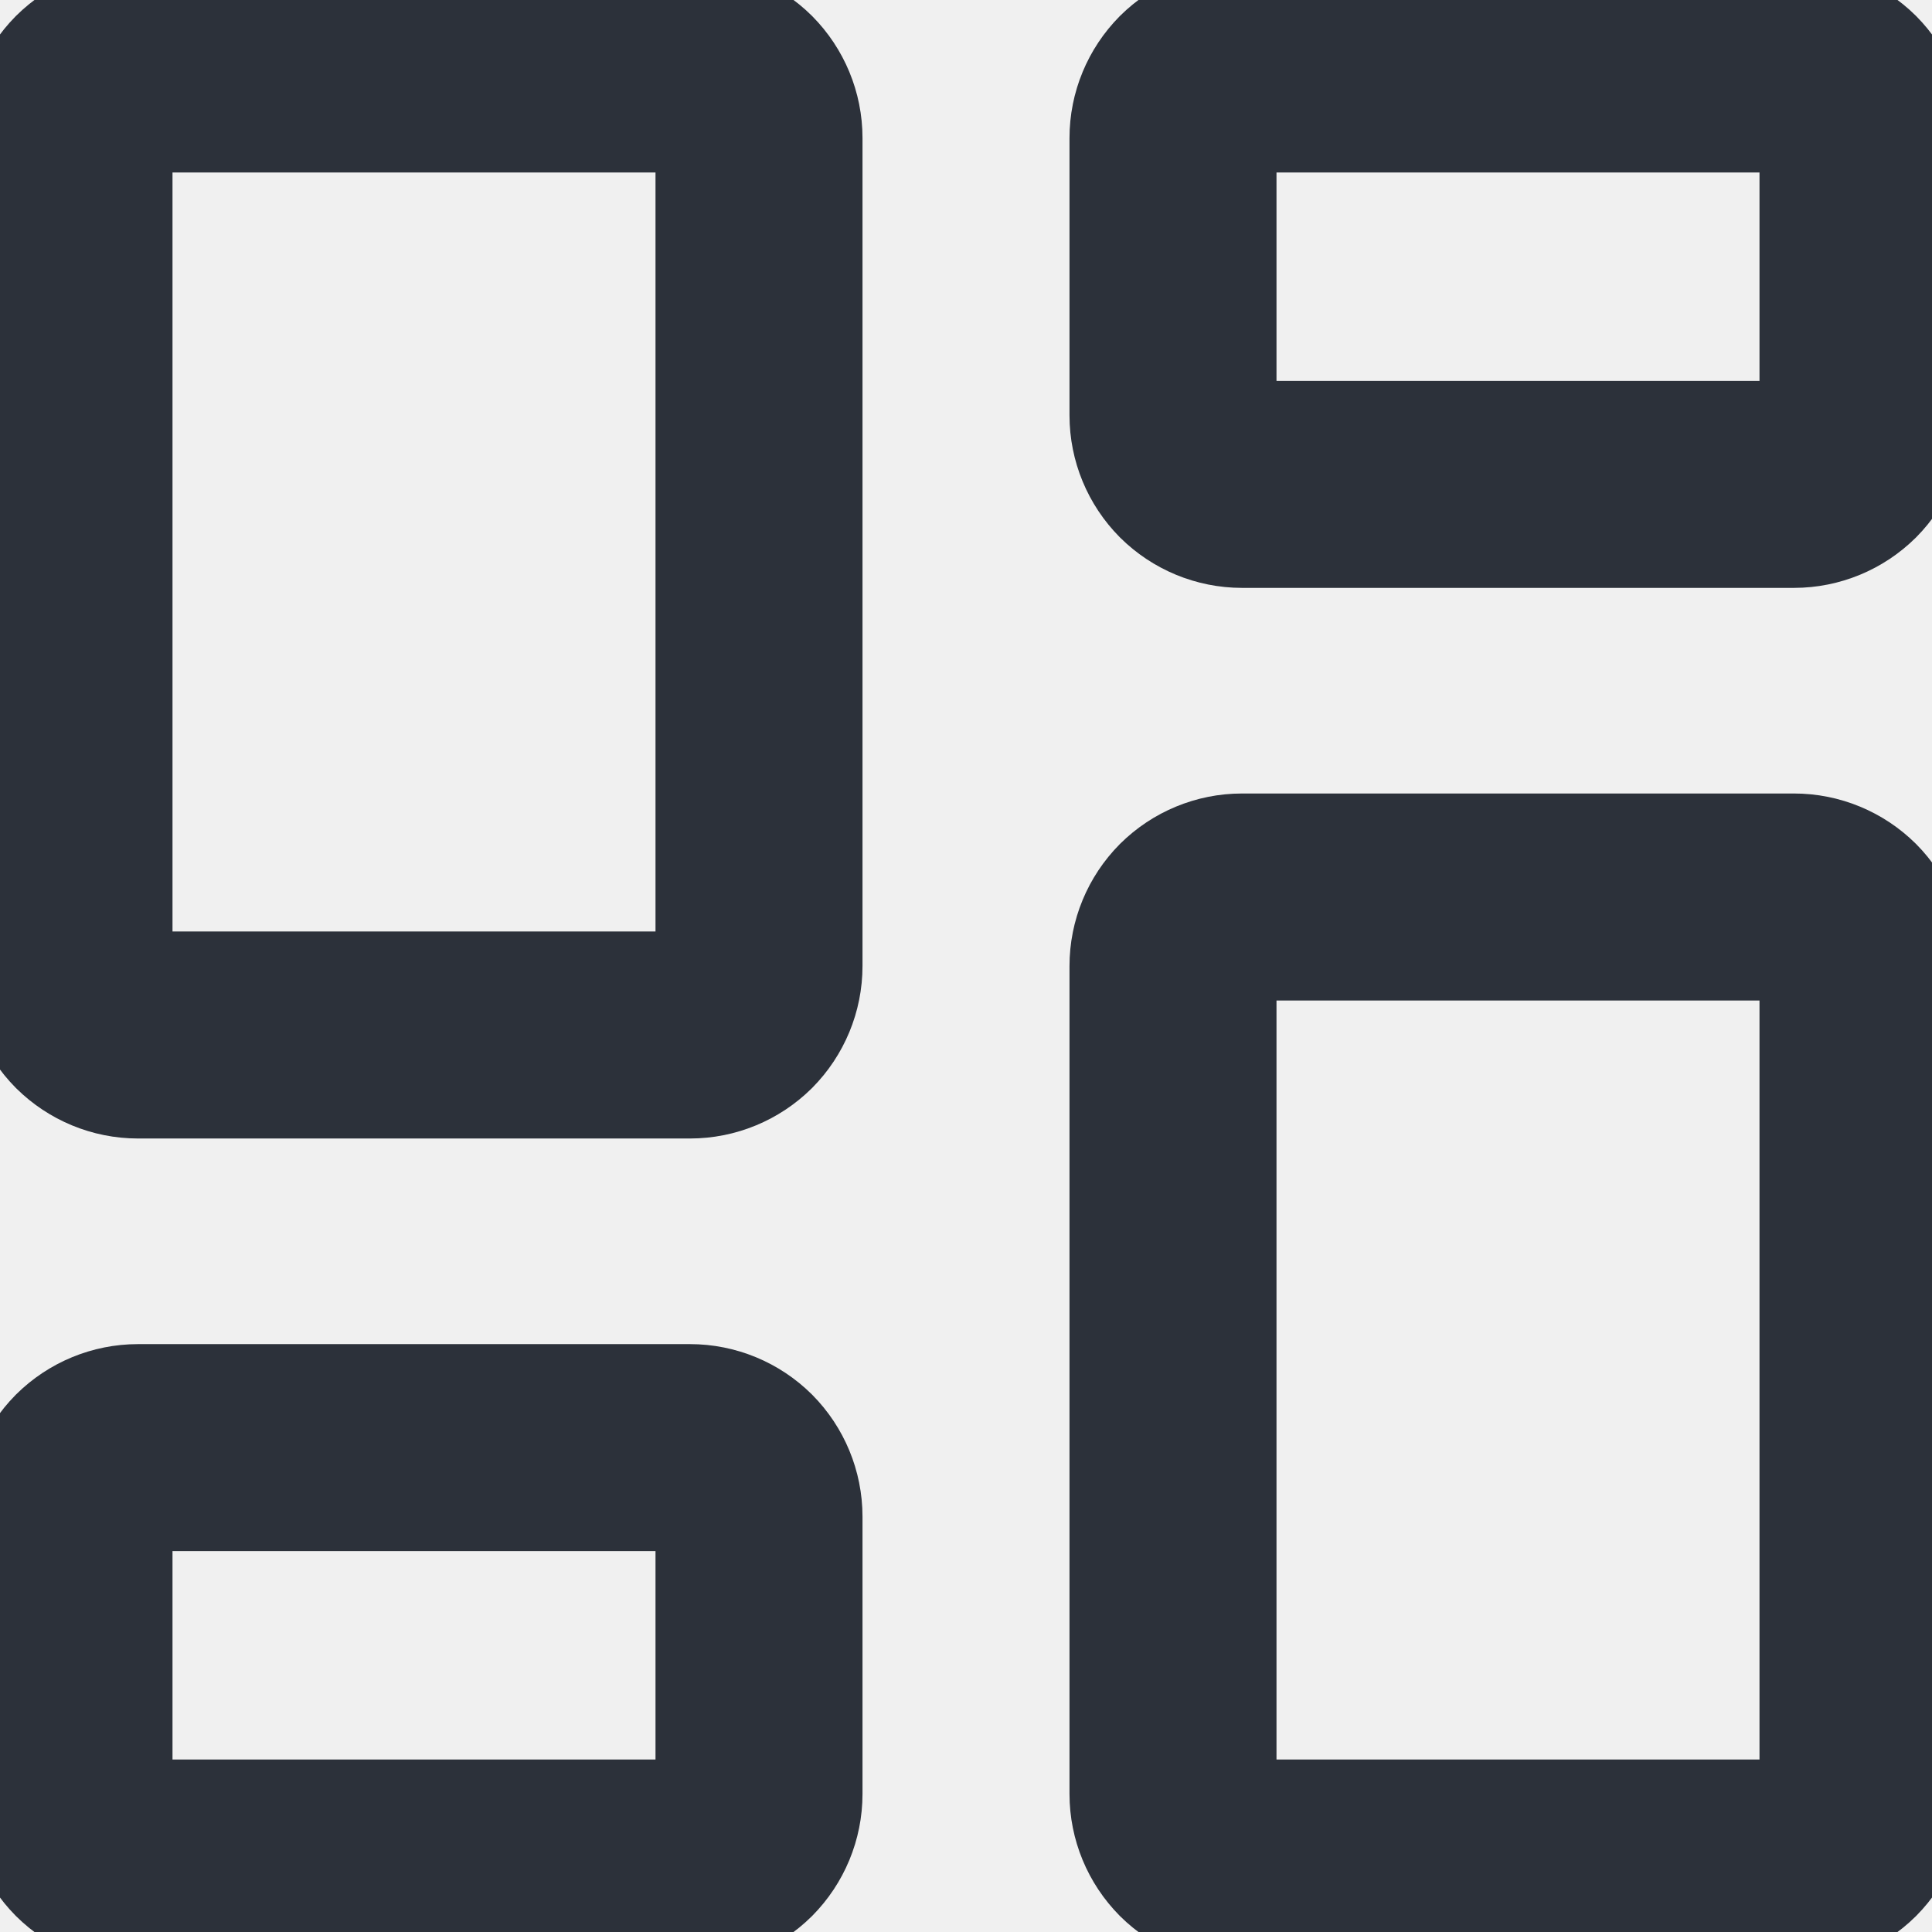
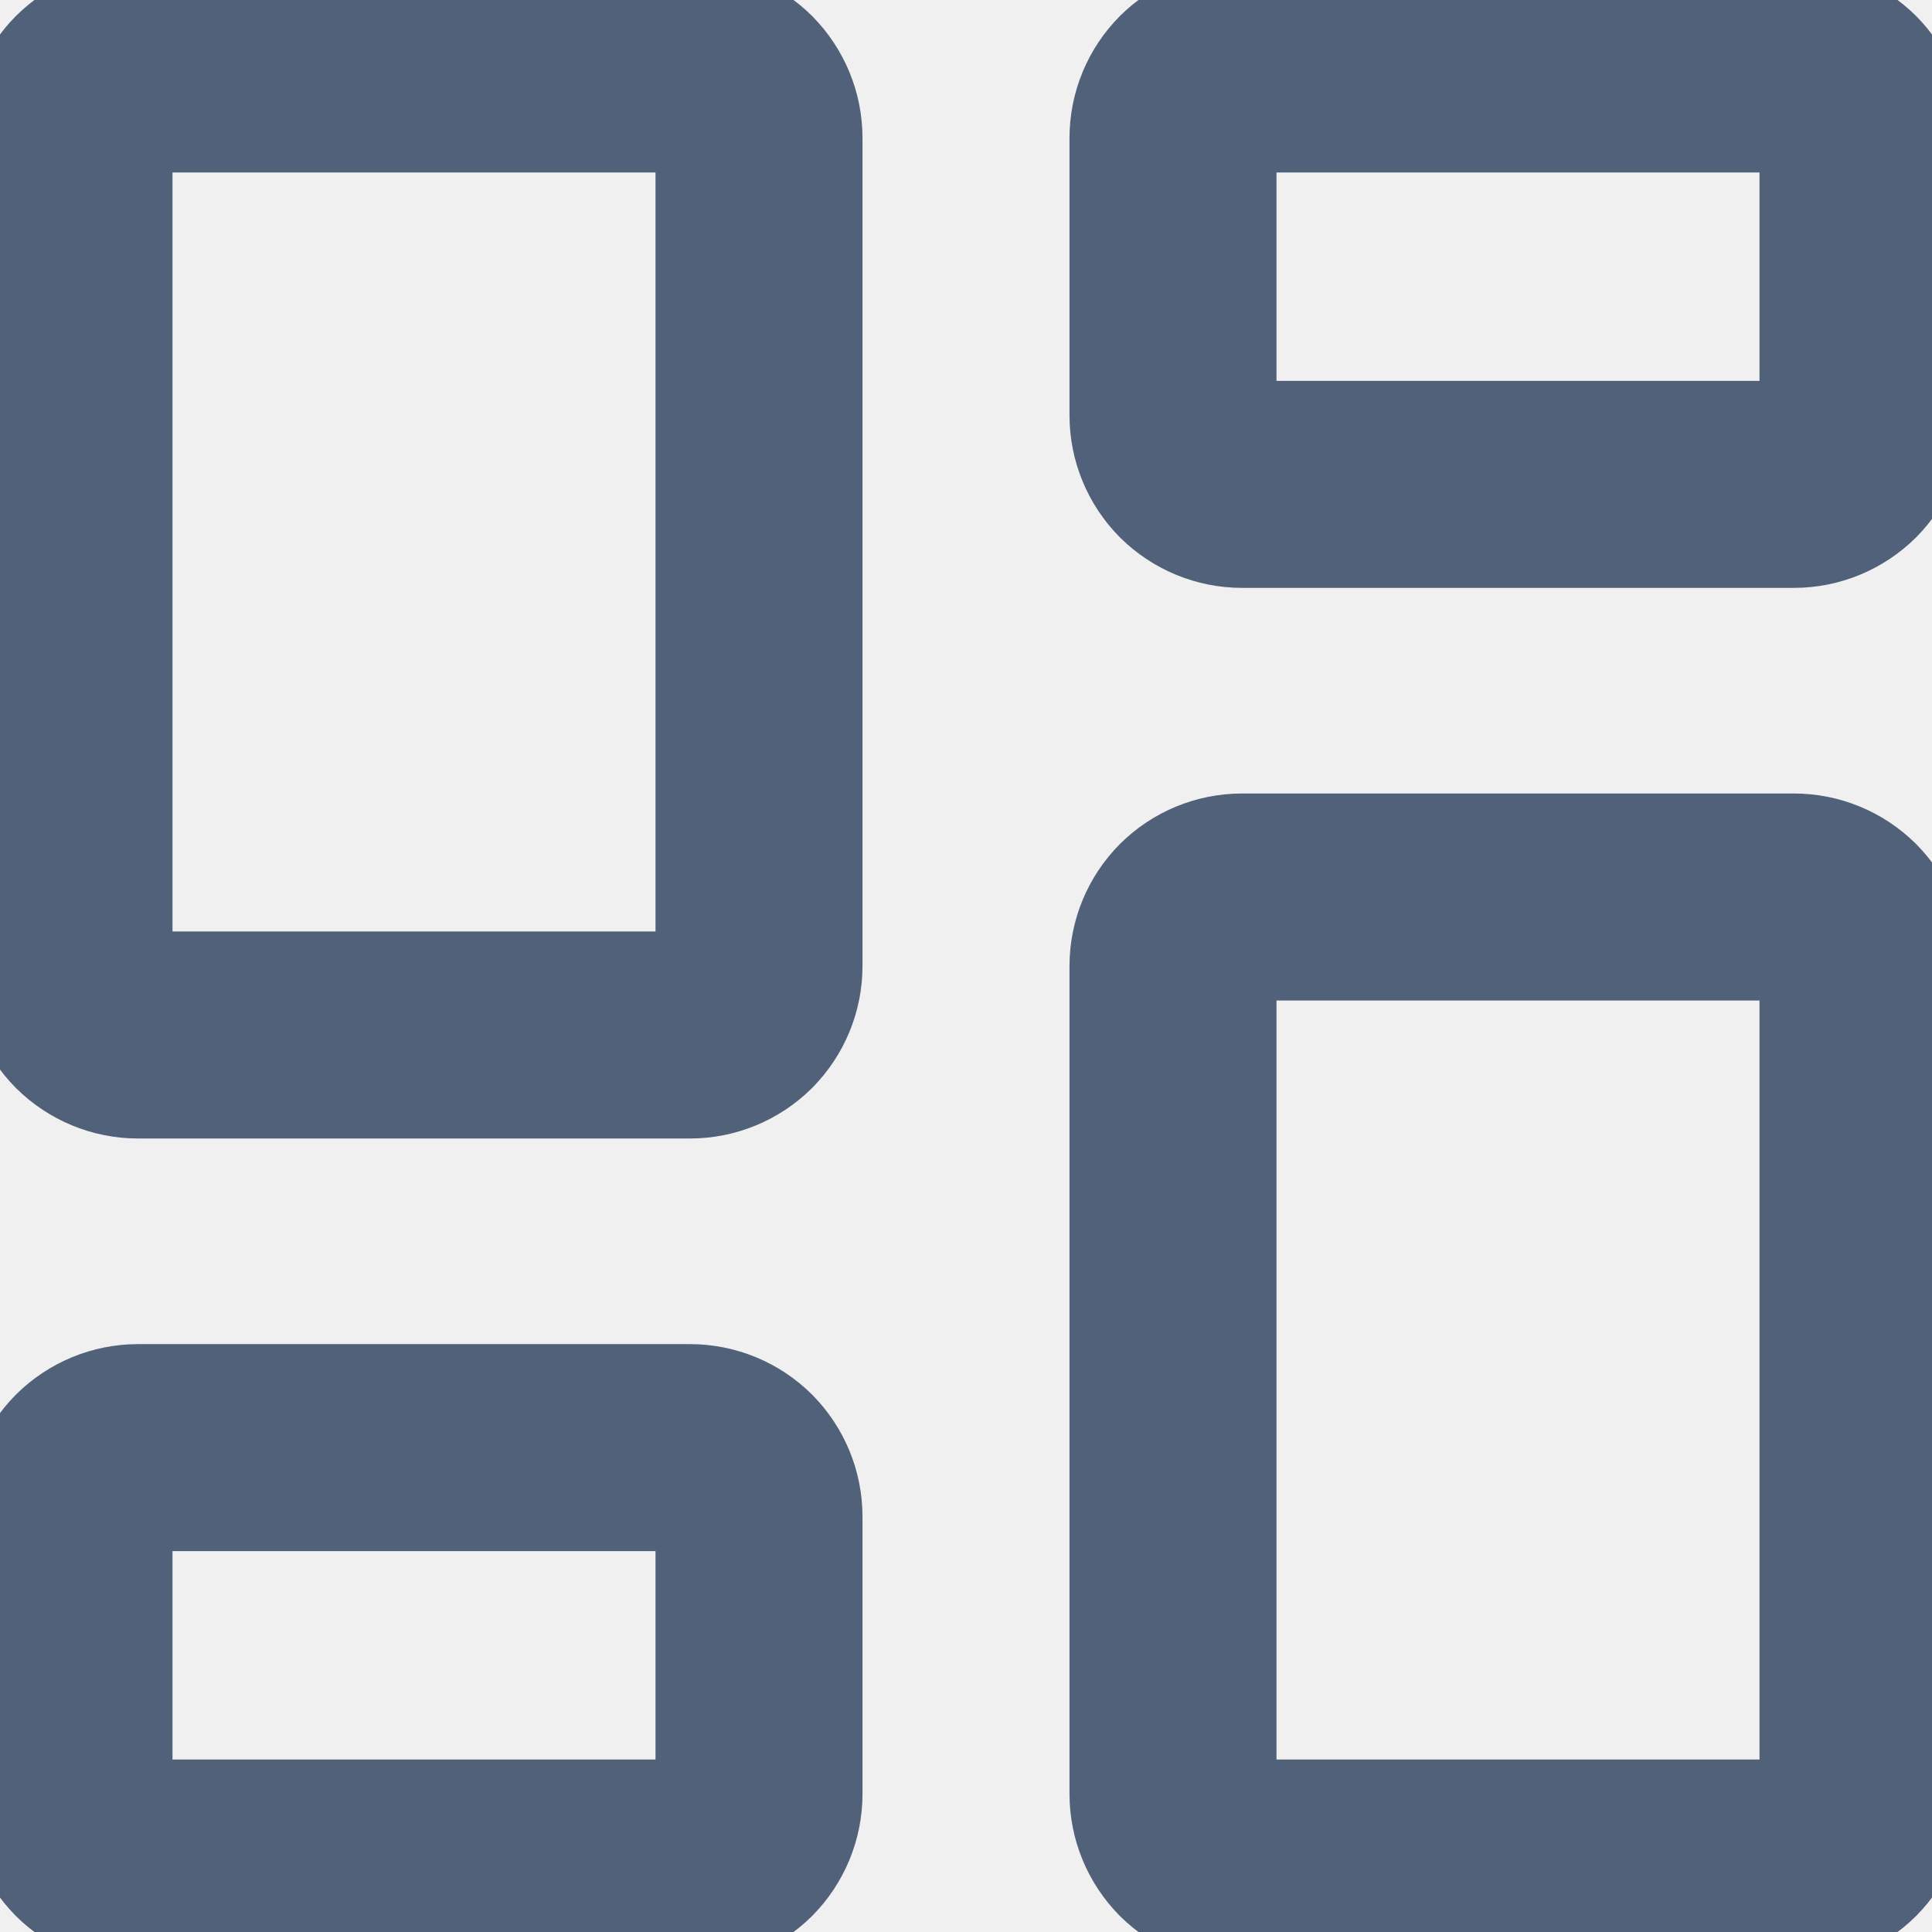
<svg xmlns="http://www.w3.org/2000/svg" width="14" height="14" viewBox="0 0 14 14" fill="none">
-   <g id="streamline:dashboard-3" clip-path="url(#clip0_2091_1656)">
-     <path id="Vector" d="M13 6.5H9C8.867 6.5 8.74 6.553 8.646 6.646C8.553 6.74 8.5 6.867 8.5 7V13C8.5 13.133 8.553 13.26 8.646 13.354C8.74 13.447 8.867 13.5 9 13.5H13C13.133 13.5 13.26 13.447 13.354 13.354C13.447 13.26 13.5 13.133 13.5 13V7C13.5 6.867 13.447 6.74 13.354 6.646C13.26 6.553 13.133 6.5 13 6.5ZM13 0.5H9C8.867 0.5 8.74 0.553 8.646 0.646C8.553 0.74 8.5 0.867 8.5 1V3.01C8.5 3.143 8.553 3.27 8.646 3.364C8.74 3.457 8.867 3.51 9 3.51H13C13.133 3.51 13.26 3.457 13.354 3.364C13.447 3.27 13.5 3.143 13.5 3.01V1C13.5 0.867 13.447 0.74 13.354 0.646C13.26 0.553 13.133 0.5 13 0.5ZM5 0.5H1C0.867 0.5 0.74 0.553 0.646 0.646C0.553 0.74 0.5 0.867 0.5 1V7C0.5 7.133 0.553 7.26 0.646 7.354C0.74 7.447 0.867 7.5 1 7.5H5C5.133 7.5 5.26 7.447 5.354 7.354C5.447 7.26 5.5 7.133 5.5 7V1C5.5 0.867 5.447 0.74 5.354 0.646C5.26 0.553 5.133 0.5 5 0.5ZM5 10.49H1C0.867 10.49 0.74 10.543 0.646 10.636C0.553 10.73 0.5 10.857 0.5 10.99V13C0.5 13.133 0.553 13.26 0.646 13.354C0.74 13.447 0.867 13.5 1 13.5H5C5.133 13.5 5.26 13.447 5.354 13.354C5.447 13.26 5.5 13.133 5.5 13V10.99C5.5 10.857 5.447 10.73 5.354 10.636C5.26 10.543 5.133 10.49 5 10.49Z" stroke="#2C313A" stroke-width="1.5" stroke-linecap="round" stroke-linejoin="round" />
+   <g id="dashboard" clip-path="url(#clip0_2091_1656)">
+     <path id="Vector" d="M13 6.5H9C8.867 6.5 8.74 6.553 8.646 6.646C8.553 6.74 8.5 6.867 8.5 7V13C8.5 13.133 8.553 13.26 8.646 13.354C8.74 13.447 8.867 13.5 9 13.5H13C13.133 13.5 13.26 13.447 13.354 13.354C13.447 13.26 13.5 13.133 13.5 13V7C13.5 6.867 13.447 6.74 13.354 6.646C13.26 6.553 13.133 6.5 13 6.5ZM13 0.5H9C8.867 0.5 8.74 0.553 8.646 0.646C8.553 0.74 8.5 0.867 8.5 1V3.01C8.5 3.143 8.553 3.27 8.646 3.364C8.74 3.457 8.867 3.51 9 3.51H13C13.133 3.51 13.26 3.457 13.354 3.364C13.447 3.27 13.5 3.143 13.5 3.01V1C13.5 0.867 13.447 0.74 13.354 0.646C13.26 0.553 13.133 0.5 13 0.5ZM5 0.5H1C0.867 0.5 0.74 0.553 0.646 0.646C0.553 0.74 0.5 0.867 0.5 1V7C0.5 7.133 0.553 7.26 0.646 7.354C0.74 7.447 0.867 7.5 1 7.5H5C5.133 7.5 5.26 7.447 5.354 7.354C5.447 7.26 5.5 7.133 5.5 7V1C5.5 0.867 5.447 0.74 5.354 0.646C5.26 0.553 5.133 0.5 5 0.5ZM5 10.49H1C0.867 10.49 0.74 10.543 0.646 10.636C0.553 10.73 0.5 10.857 0.5 10.99V13C0.5 13.133 0.553 13.26 0.646 13.354C0.74 13.447 0.867 13.5 1 13.5H5C5.133 13.5 5.26 13.447 5.354 13.354C5.447 13.26 5.5 13.133 5.5 13V10.99C5.5 10.857 5.447 10.73 5.354 10.636C5.26 10.543 5.133 10.49 5 10.49Z" stroke="#52617a" stroke-width="1.5" stroke-linecap="round" stroke-linejoin="round" />
  </g>
  <defs>
    <clipPath id="clip0_2091_1656">
      <rect width="14" height="14" fill="white" />
    </clipPath>
  </defs>
</svg>
